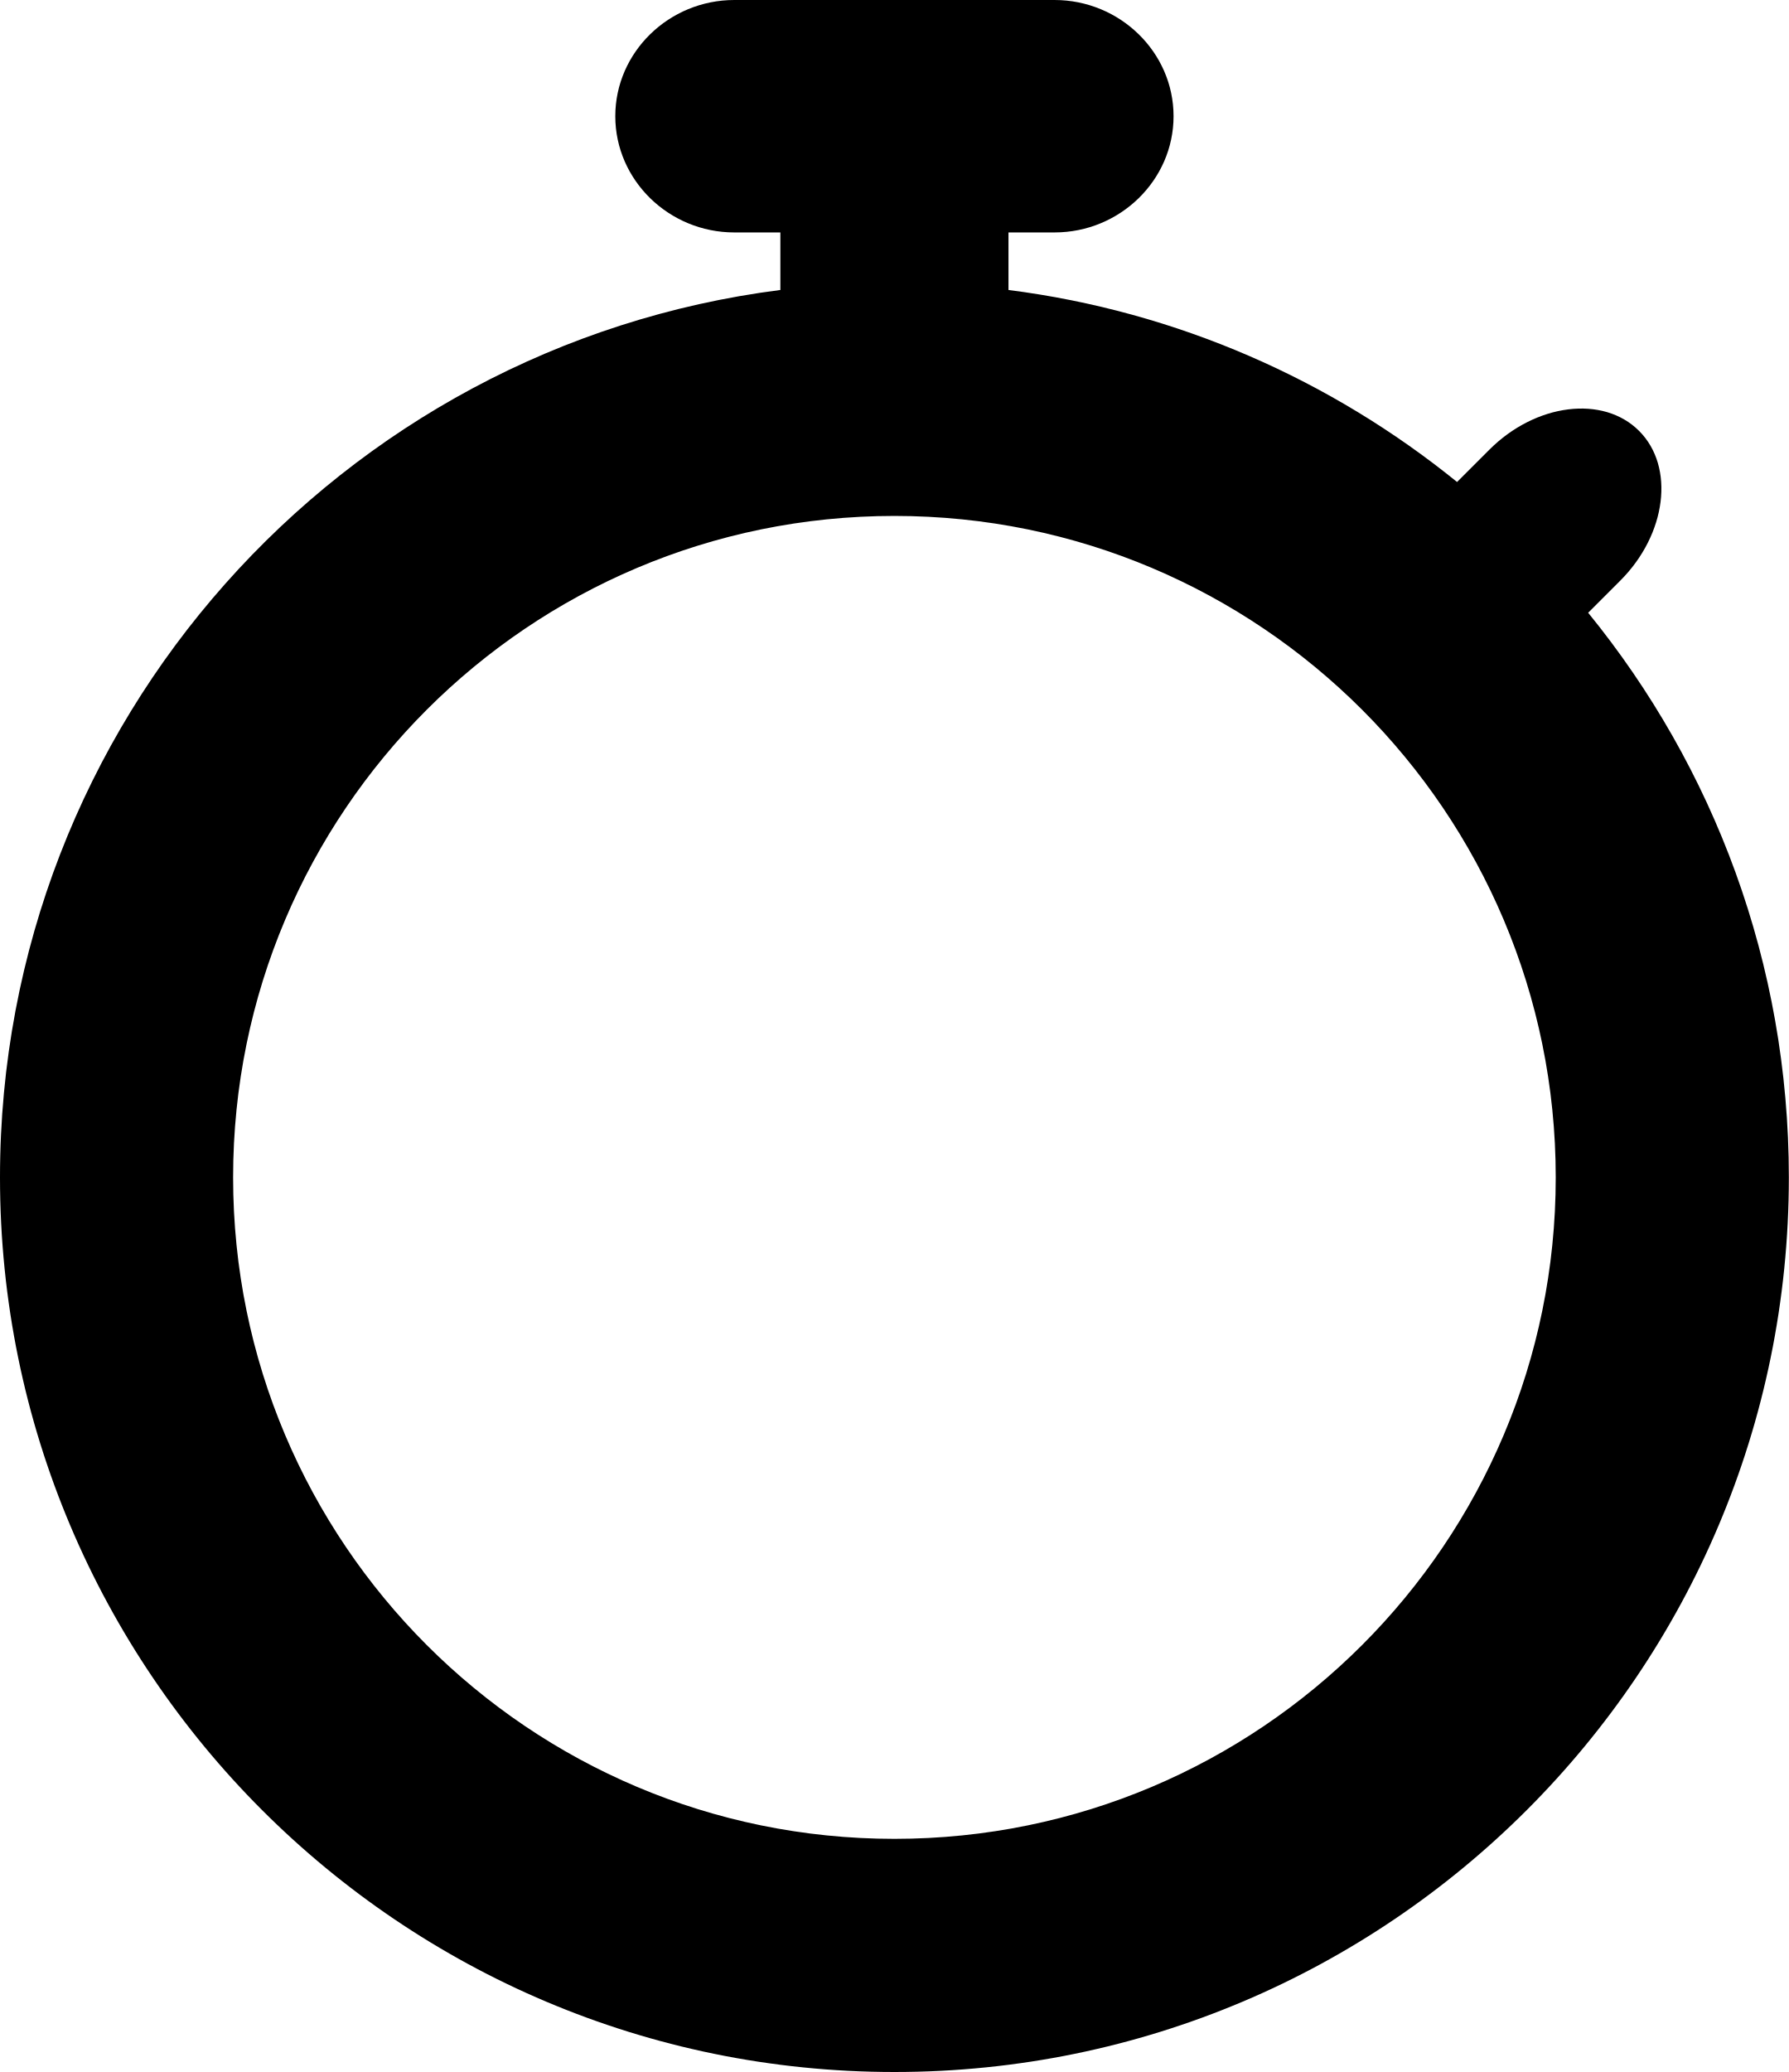
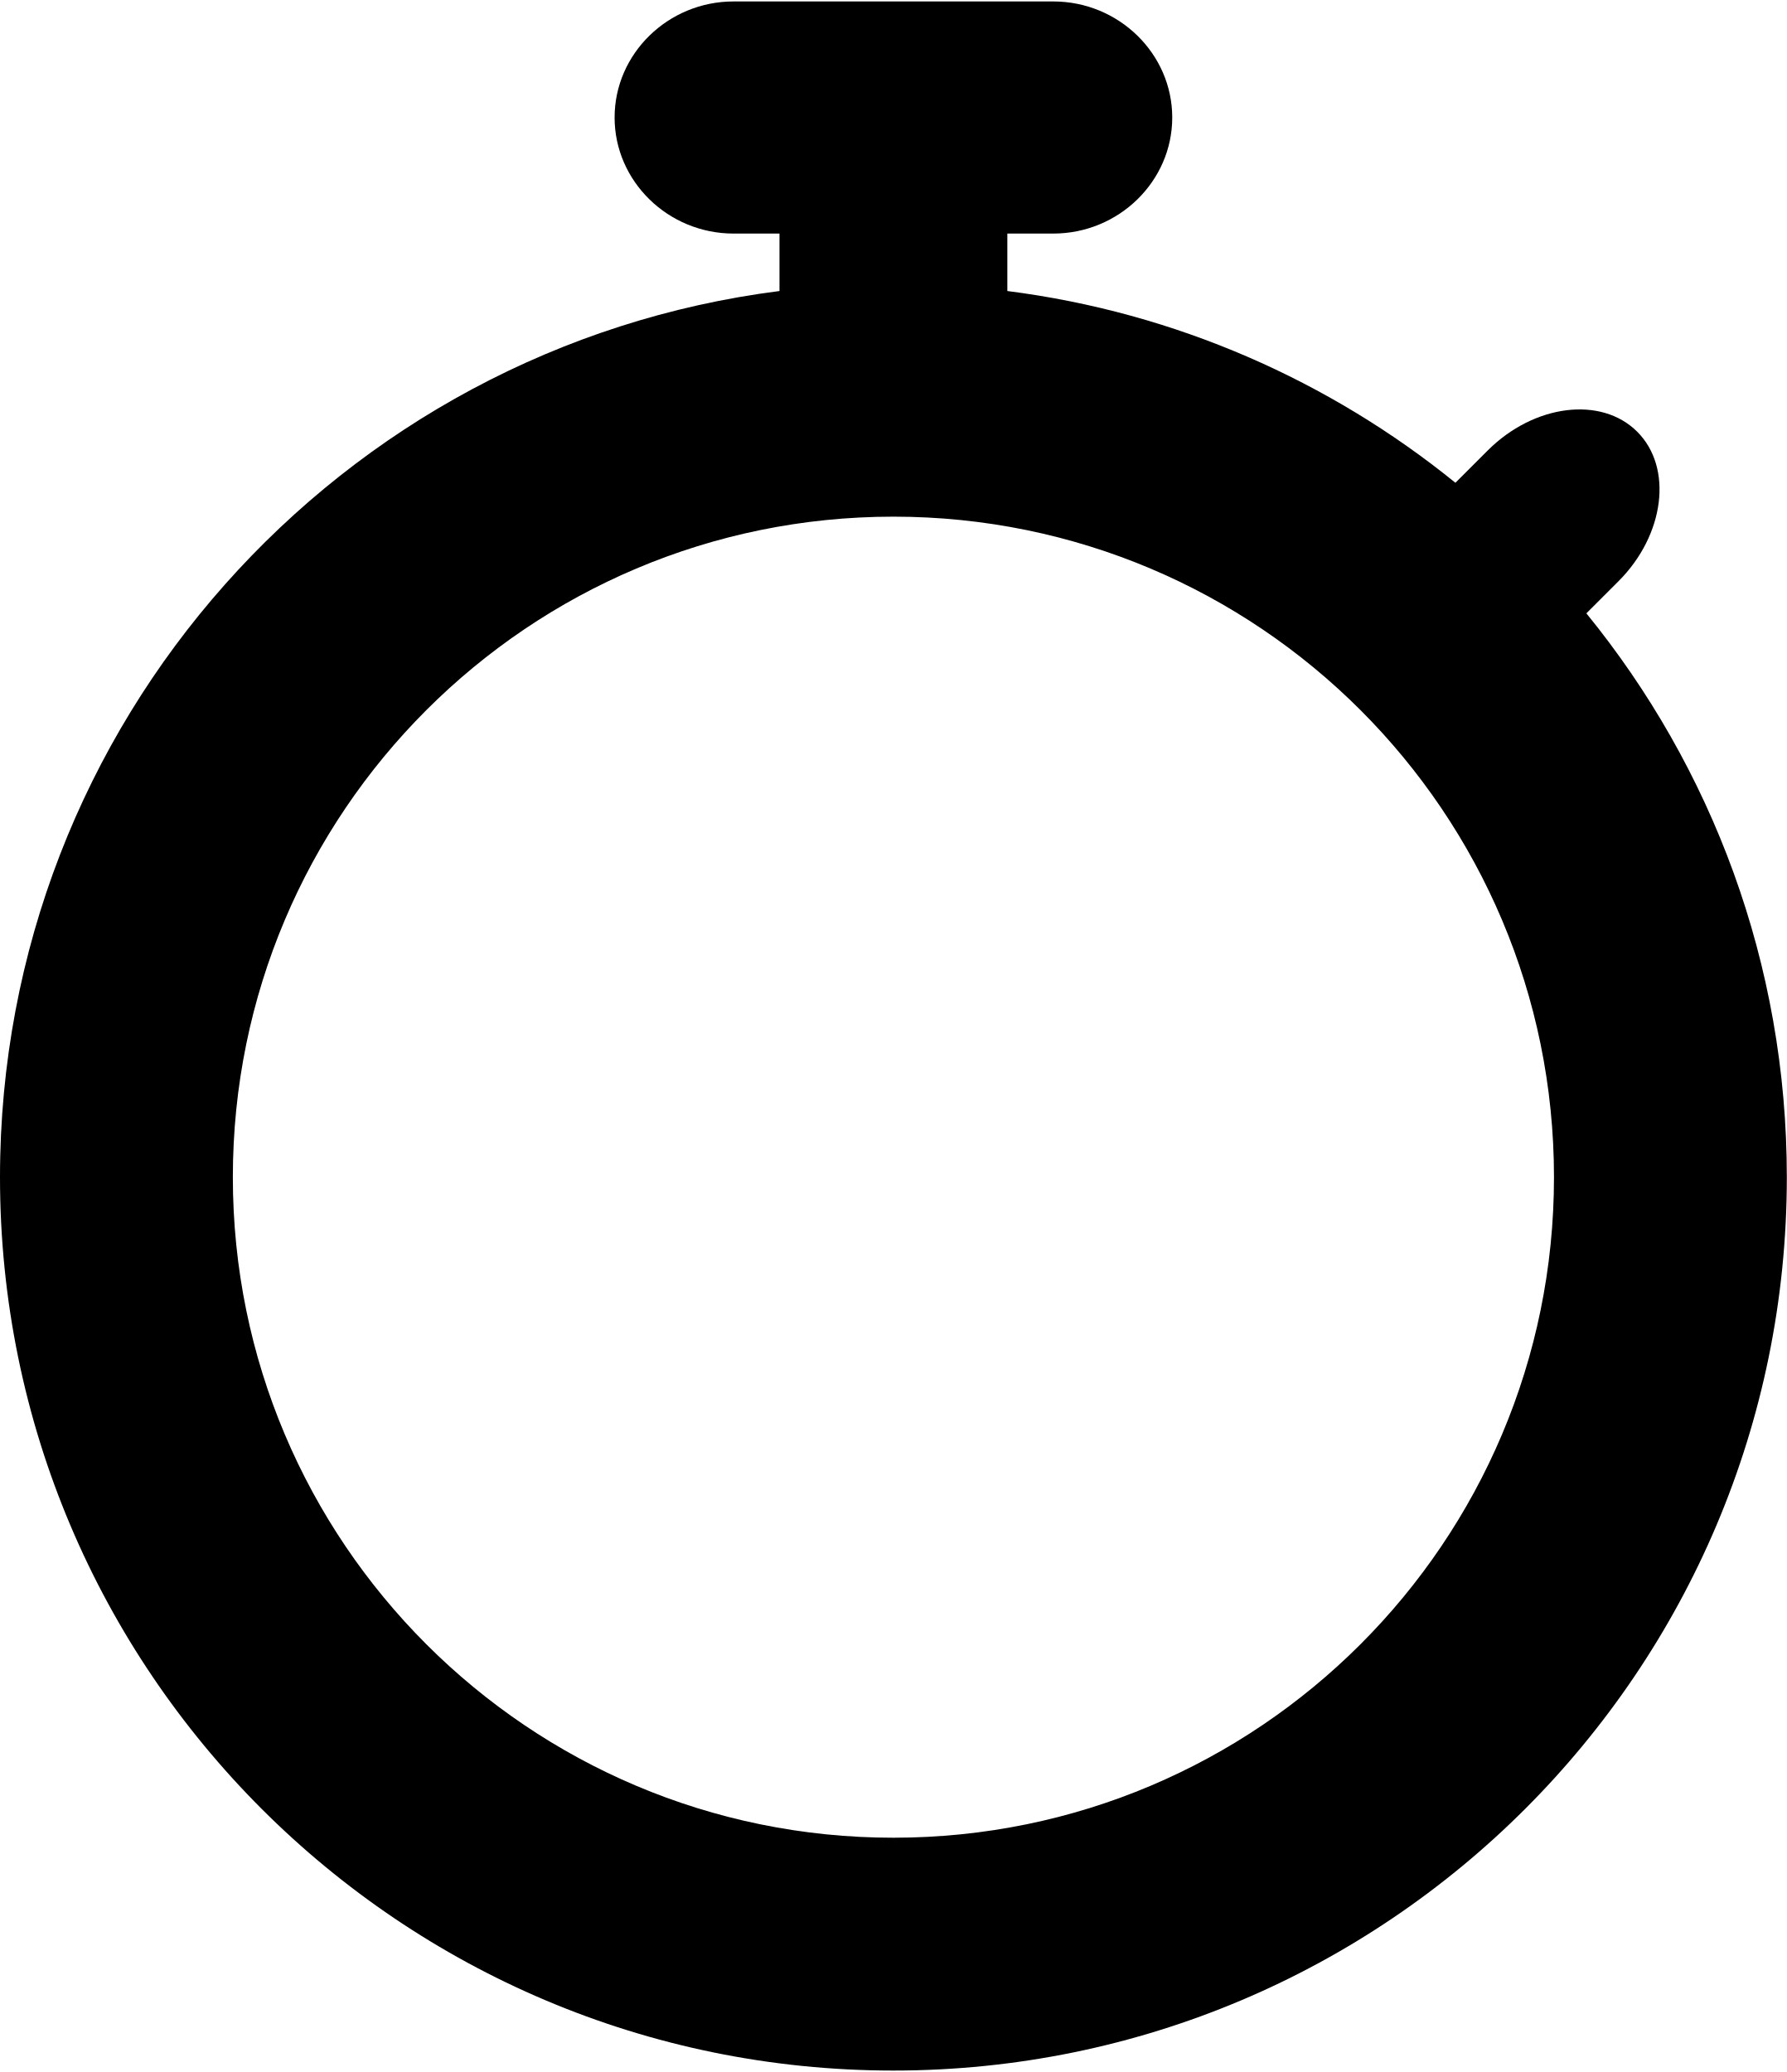
- <svg xmlns="http://www.w3.org/2000/svg" version="1.1" id="Layer_1" x="0px" y="0px" width="298px" height="345.097px" viewBox="0 0 298 345.097" enable-background="new 0 0 298 345.097" xml:space="preserve">
+ <svg xmlns="http://www.w3.org/2000/svg" version="1.1" id="Layer_1" x="0px" y="0px" width="238px" height="276px" viewBox="0 0 298 345.097" enable-background="new 0 0 298 345.097" xml:space="preserve">
  <path d="M264.568,102.055l5.355-5.355c7.717-7.717,9.124-18.938,3.126-24.935c-5.997-5.997-17.217-4.59-24.934,3.127l-5.386,5.385 C221.768,63.292,196.11,51.875,168,48.297v-9.583h7.658c10.914,0,19.843-8.711,19.843-19.357S186.573,0,175.659,0h-53.317  c-10.913,0-19.842,8.711-19.842,19.357s8.929,19.357,19.842,19.357H130v9.583C56.681,57.629,0,120.244,0,196.097  c0,82.291,66.709,149,149,149c82.29,0,149-66.709,149-149C298,160.434,285.465,127.703,264.568,102.055z M149,306.264 c-60.844,0-110.167-49.323-110.167-110.167S88.156,85.93,149,85.93c60.843,0,110.167,49.323,110.167,110.167  S209.843,306.264,149,306.264z" />
</svg>
